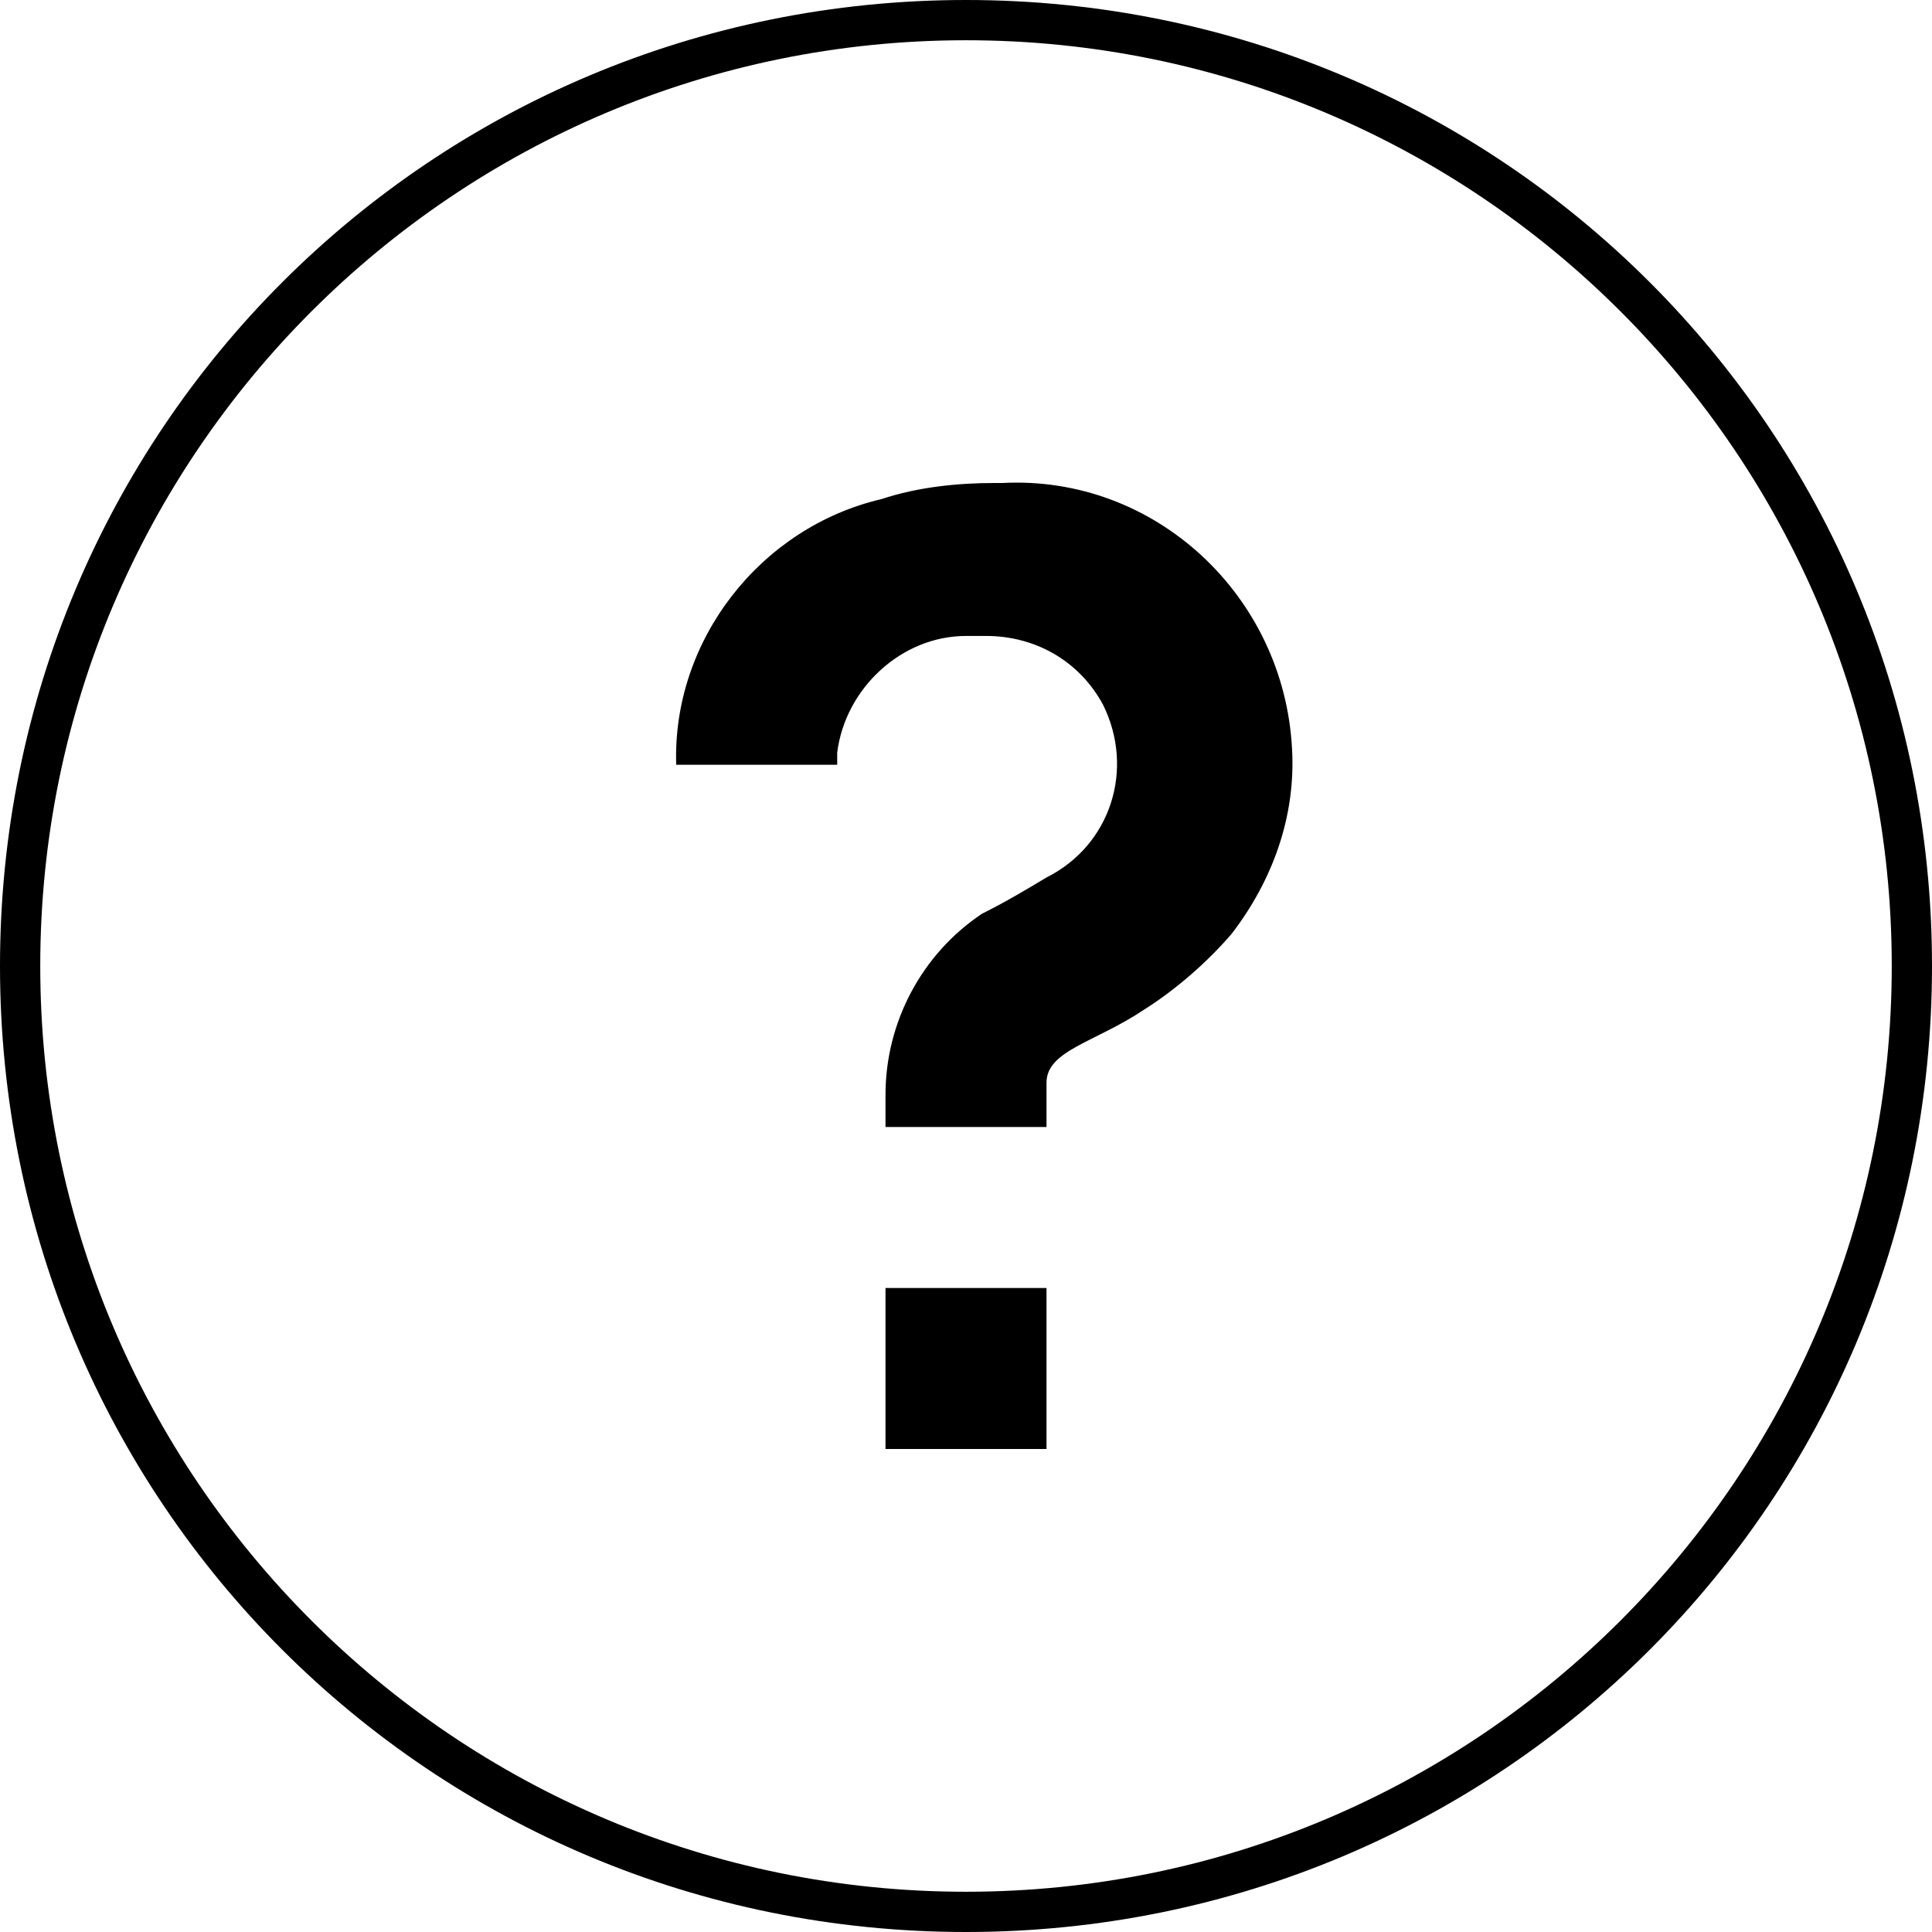
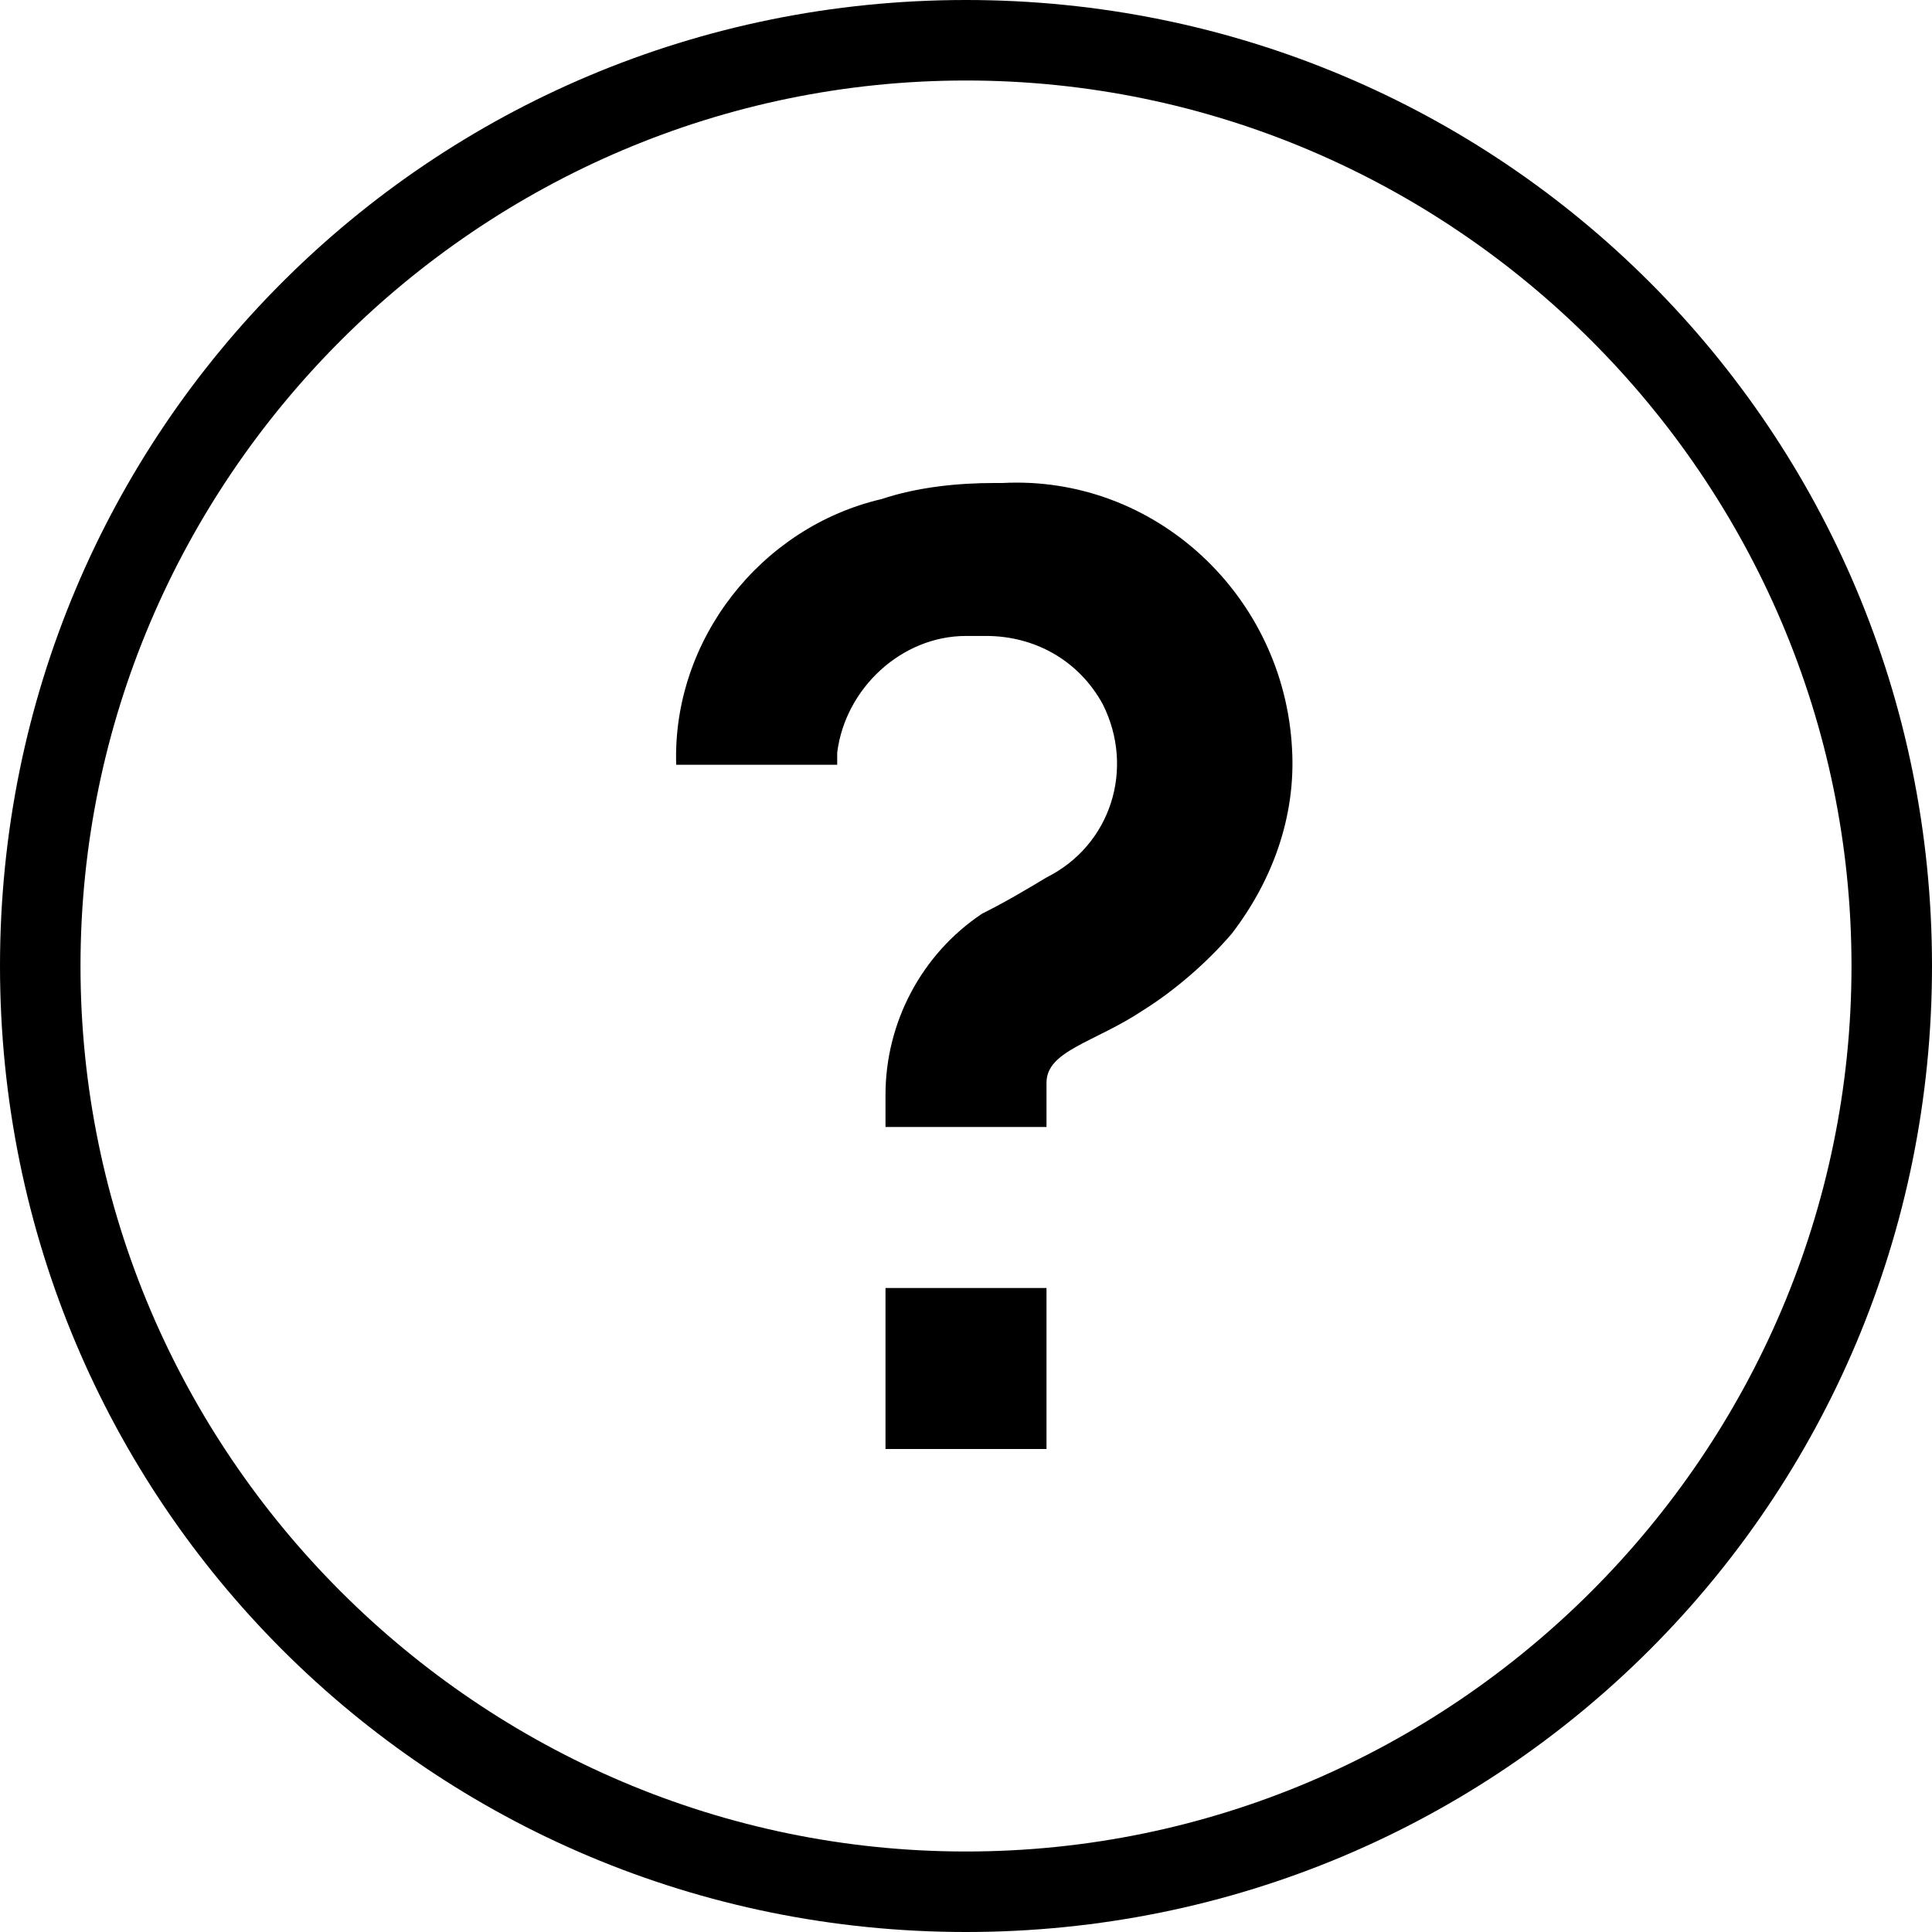
<svg xmlns="http://www.w3.org/2000/svg" viewBox="0 0 48 48">
-   <path d="M26 36h-4v-4h4v4zm4.6-12.8c-.6.7-1.4 1.4-2.2 1.9-1.2.8-2.4 1-2.4 1.8V28h-4v-.8c0-1.8.9-3.5 2.4-4.5.6-.3 1.1-.6 1.6-.9 1.6-.8 2.2-2.7 1.4-4.3-.6-1.1-1.7-1.7-2.9-1.7H24c-1.6 0-3 1.3-3.2 2.9v.3h-4c-.1-3.1 2.1-5.9 5.1-6.6.9-.3 1.9-.4 2.8-.4h.2c3.8-.2 7 2.8 7.2 6.6.1 1.7-.5 3.3-1.5 4.6z" />
-   <path d="M24 1c12.7 0 23 10.3 23 23S36.7 47 24 47 1 36.7 1 24 11.3 1 24 1m0-1C10.7 0 0 10.7 0 24s10.7 24 24 24 24-10.7 24-24S37.3 0 24 0z" />
+   <path d="M26 36h-4v-4h4v4zm4.6-12.8c-.6.7-1.4 1.4-2.2 1.9-1.2.8-2.4 1-2.4 1.8V28h-4v-.8c0-1.8.9-3.5 2.4-4.5.6-.3 1.1-.6 1.6-.9 1.6-.8 2.2-2.7 1.4-4.3-.6-1.1-1.7-1.7-2.9-1.7H24c-1.6 0-3 1.3-3.2 2.9v.3h-4c-.1-3.1 2.1-5.9 5.1-6.6.9-.3 1.9-.4 2.8-.4h.2c3.8-.2 7 2.8 7.2 6.6.1 1.7-.5 3.3-1.5 4.6zM24 2c12.1 0 22 9.9 22 22s-9.9 22-22 22S2 36.1 2 24 11.9 2 24 2m0-2C10.7 0 0 10.7 0 24s10.7 24 24 24 24-10.7 24-24S37.3 0 24 0z" />
</svg>
